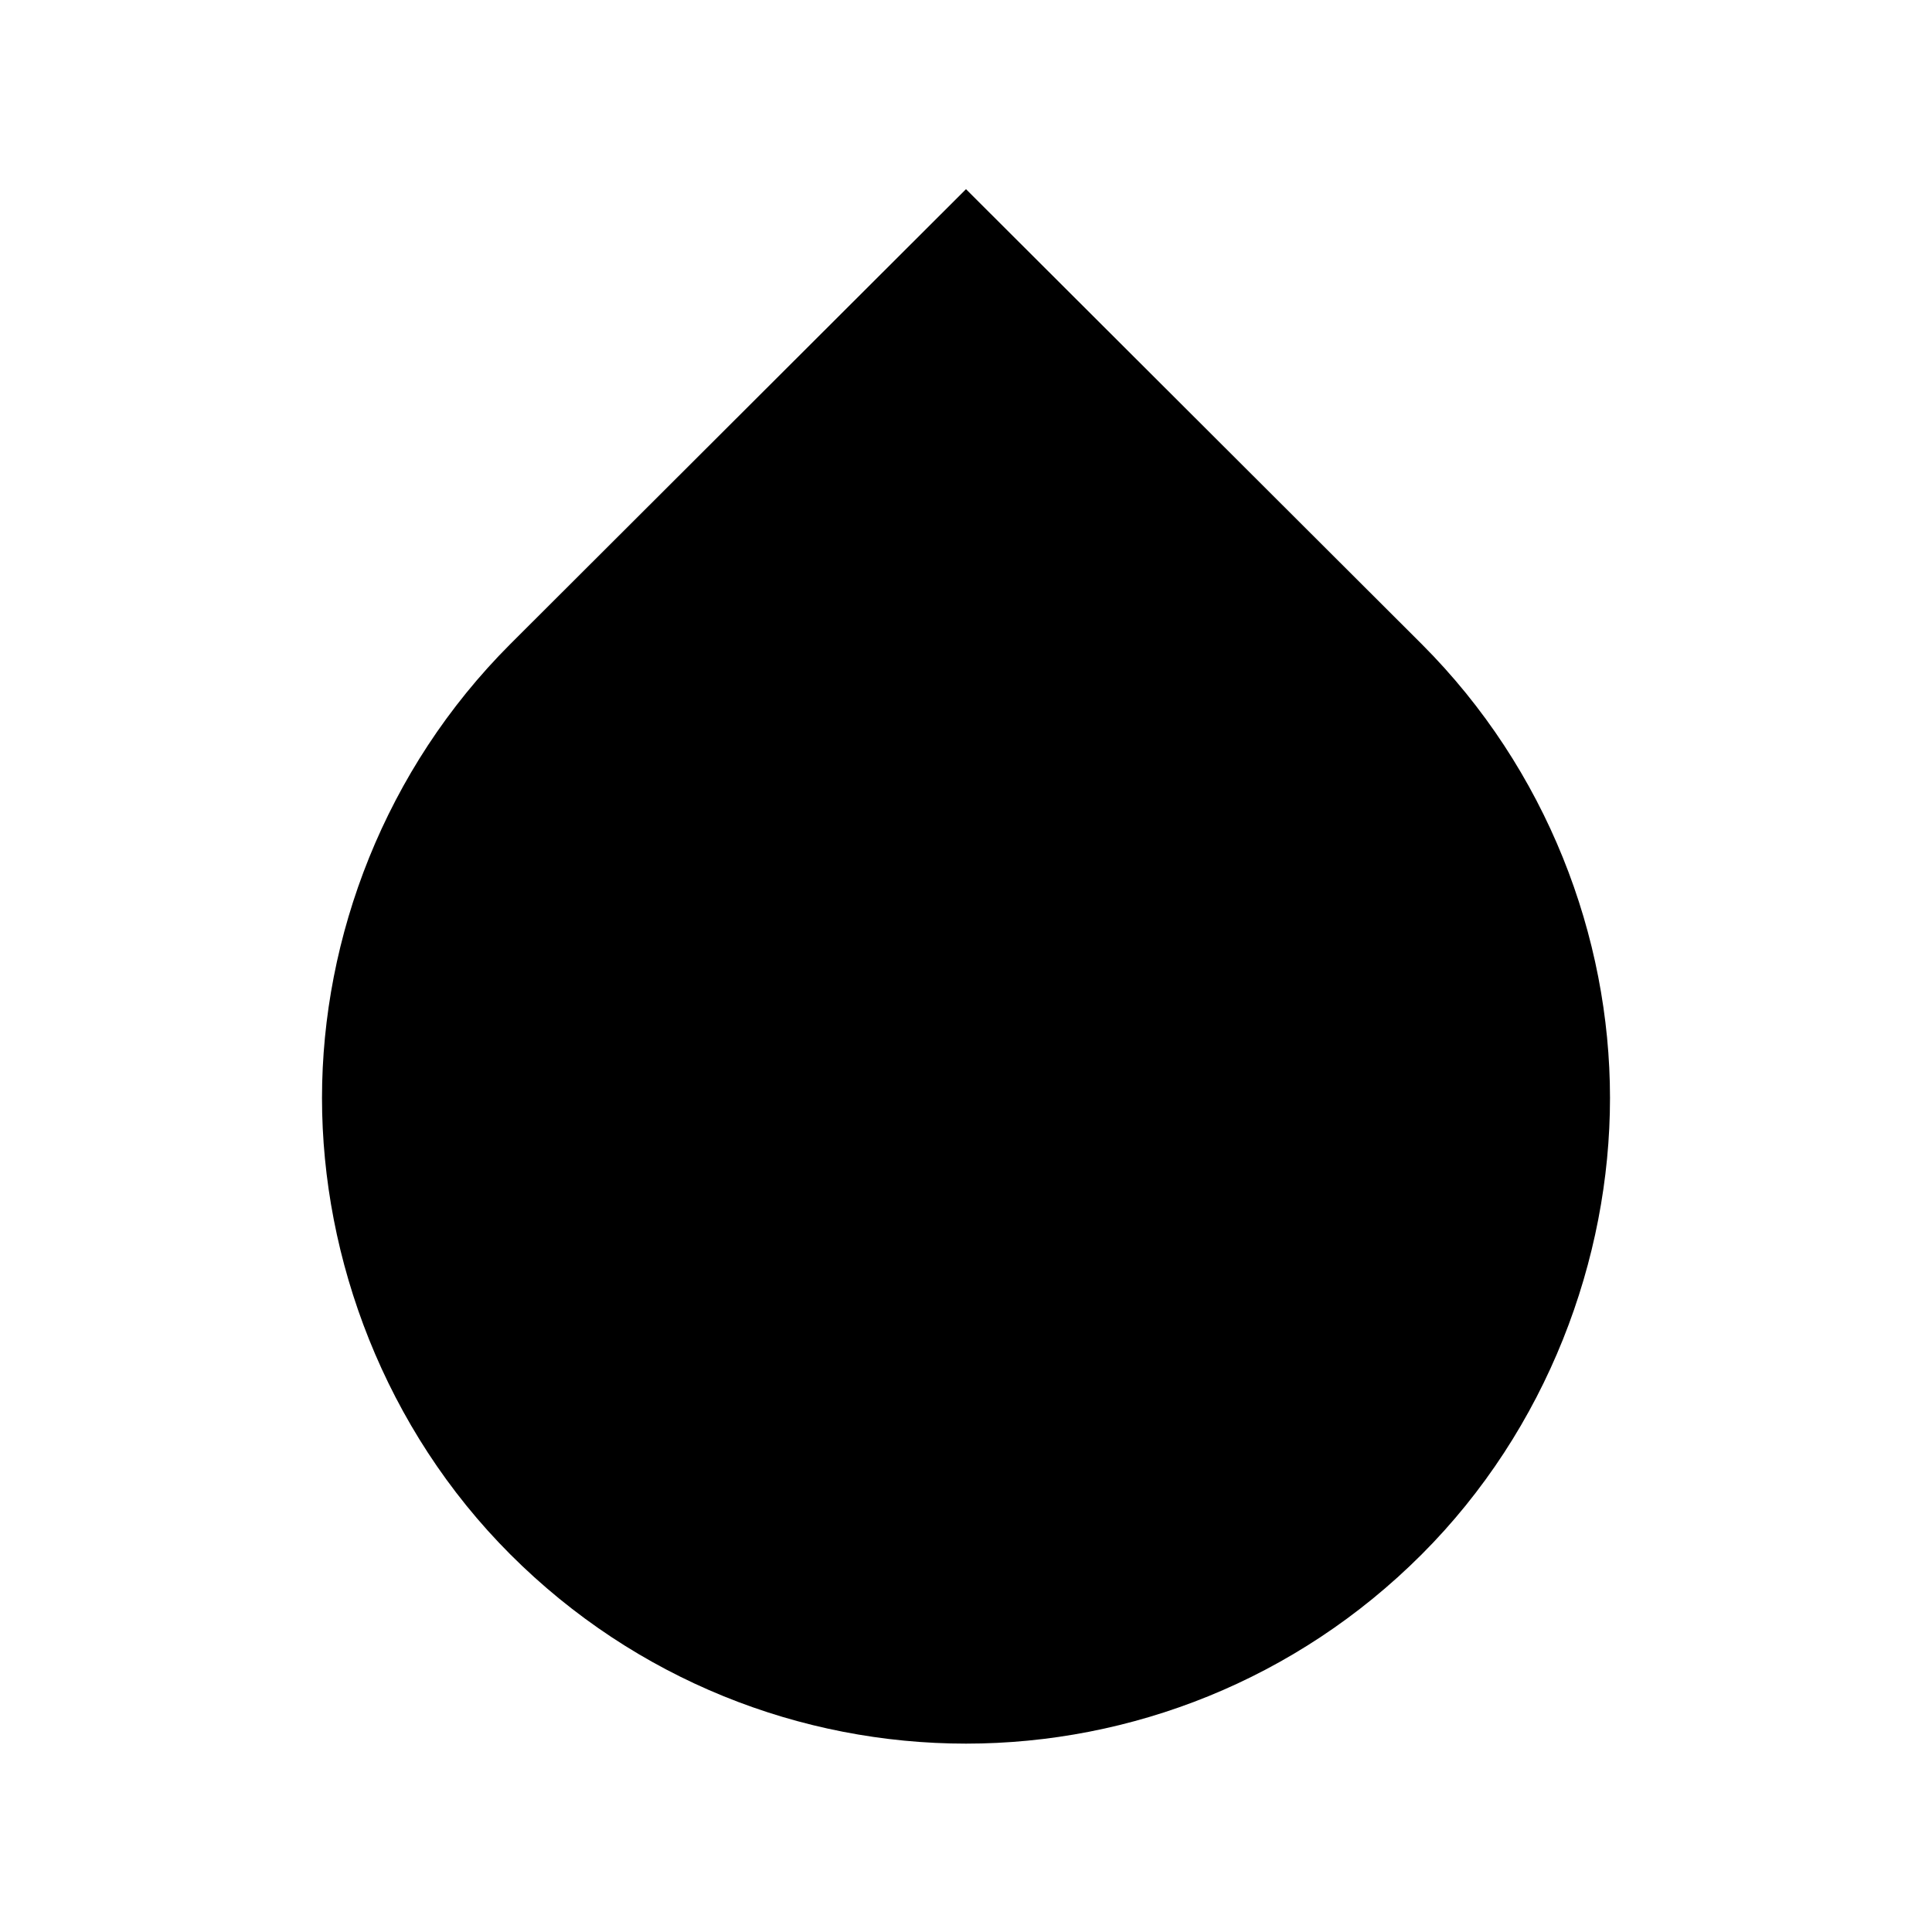
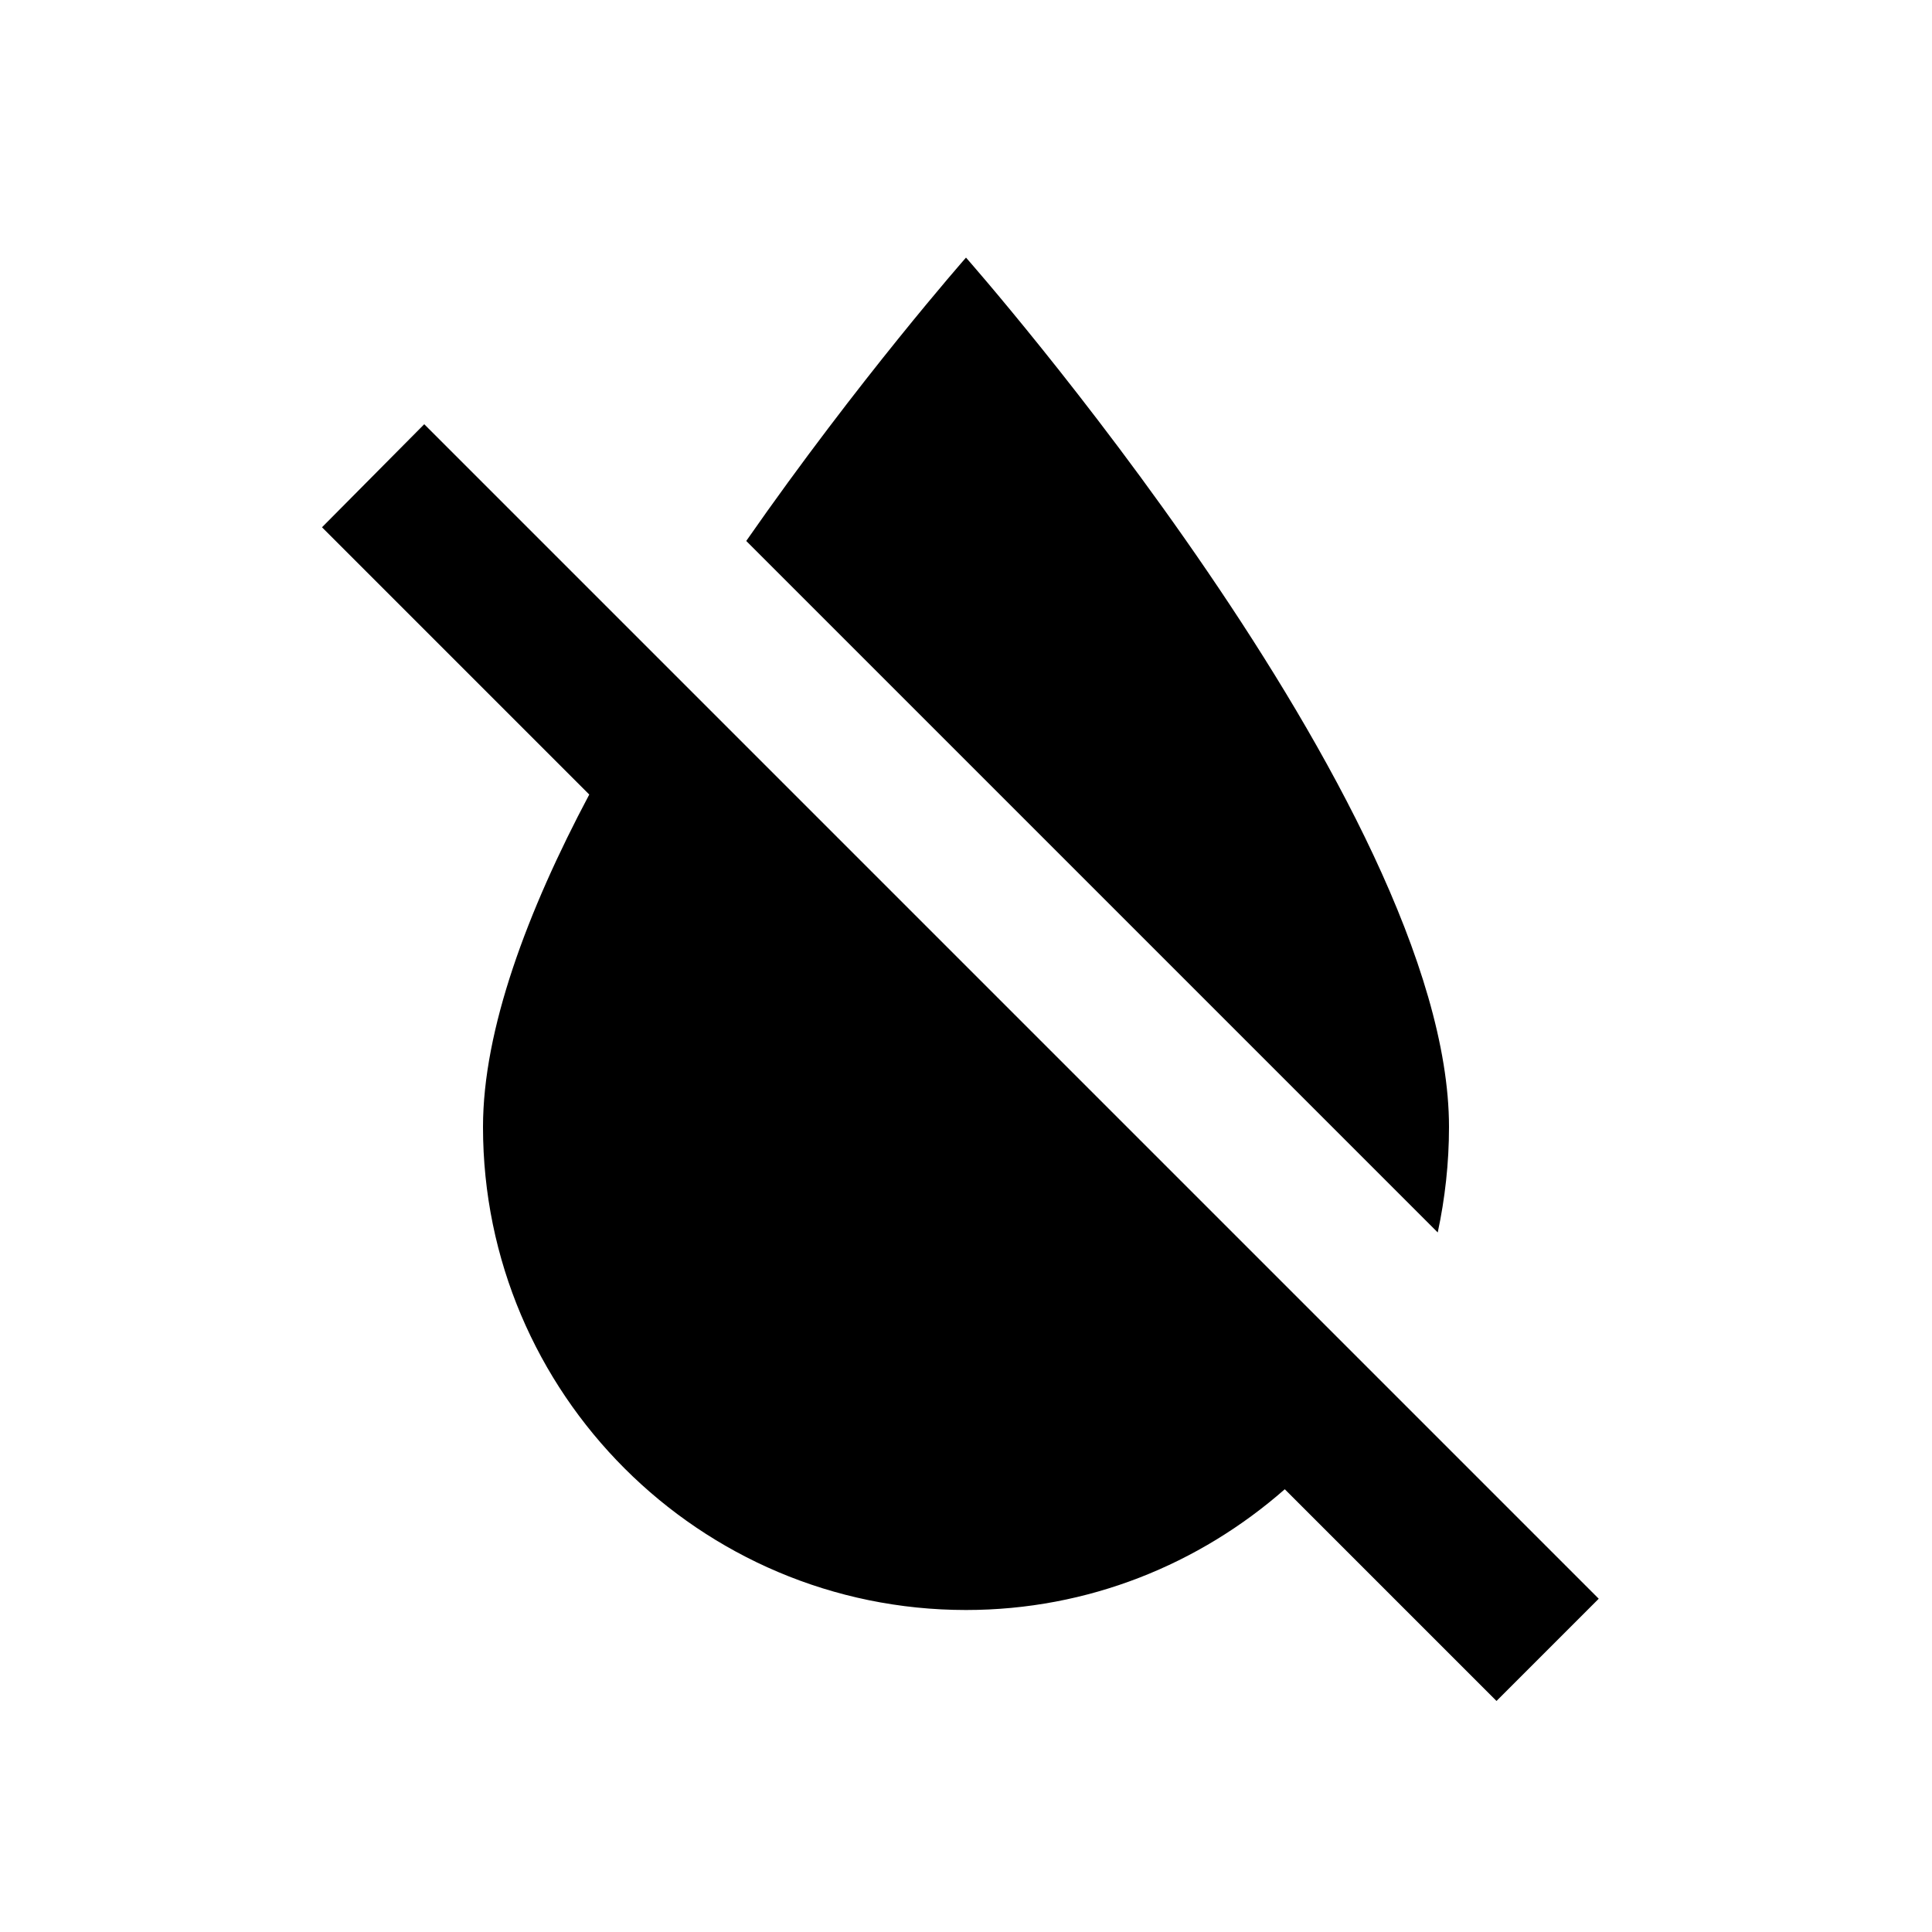
- <svg xmlns="http://www.w3.org/2000/svg" width="24" height="24" viewBox="0 0 24 24" version="1.1" id="svg8713">
-   <defs id="defs8717" />
-   <path fill="none" d="M24 0H0v24h24V0zm0 0H0v24h24V0zM0 24h24V0H0v24z" id="path8709" />
-   <path d="M 17.66,8 12,2.35 6.34,8 C 4.78,9.56 4,11.64 4,13.64 c 0,2 0.78,4.11 2.34,5.67 1.56,1.56 3.61,2.35 5.66,2.35 2.05,0 4.1,-0.79 5.66,-2.35 C 19.22,17.75 20,15.64 20,13.64 20,11.64 19.22,9.56 17.66,8 Z" id="path8711" style="opacity:1" />
+ <svg xmlns="http://www.w3.org/2000/svg" width="24" height="24" viewBox="0 0 24 24">
+   <path d="M0 0h24v24H0zm0 0h24v24H0zm0 0h24v24H0z" fill="none" />
+   <path d="M18 14c0-4-6-10.8-6-10.8s-1.33 1.51-2.73 3.52l8.59 8.59c.09-.42.14-.86.14-1.31zm-.88 3.12L12.5 12.5 5.27 5.27 4 6.55l3.32 3.32C6.55 11.32 6 12.79 6 14c0 3.31 2.69 6 6 6 1.52 0 2.9-.57 3.96-1.5l2.63 2.63 1.27-1.27-2.74-2.74z" />
</svg>
